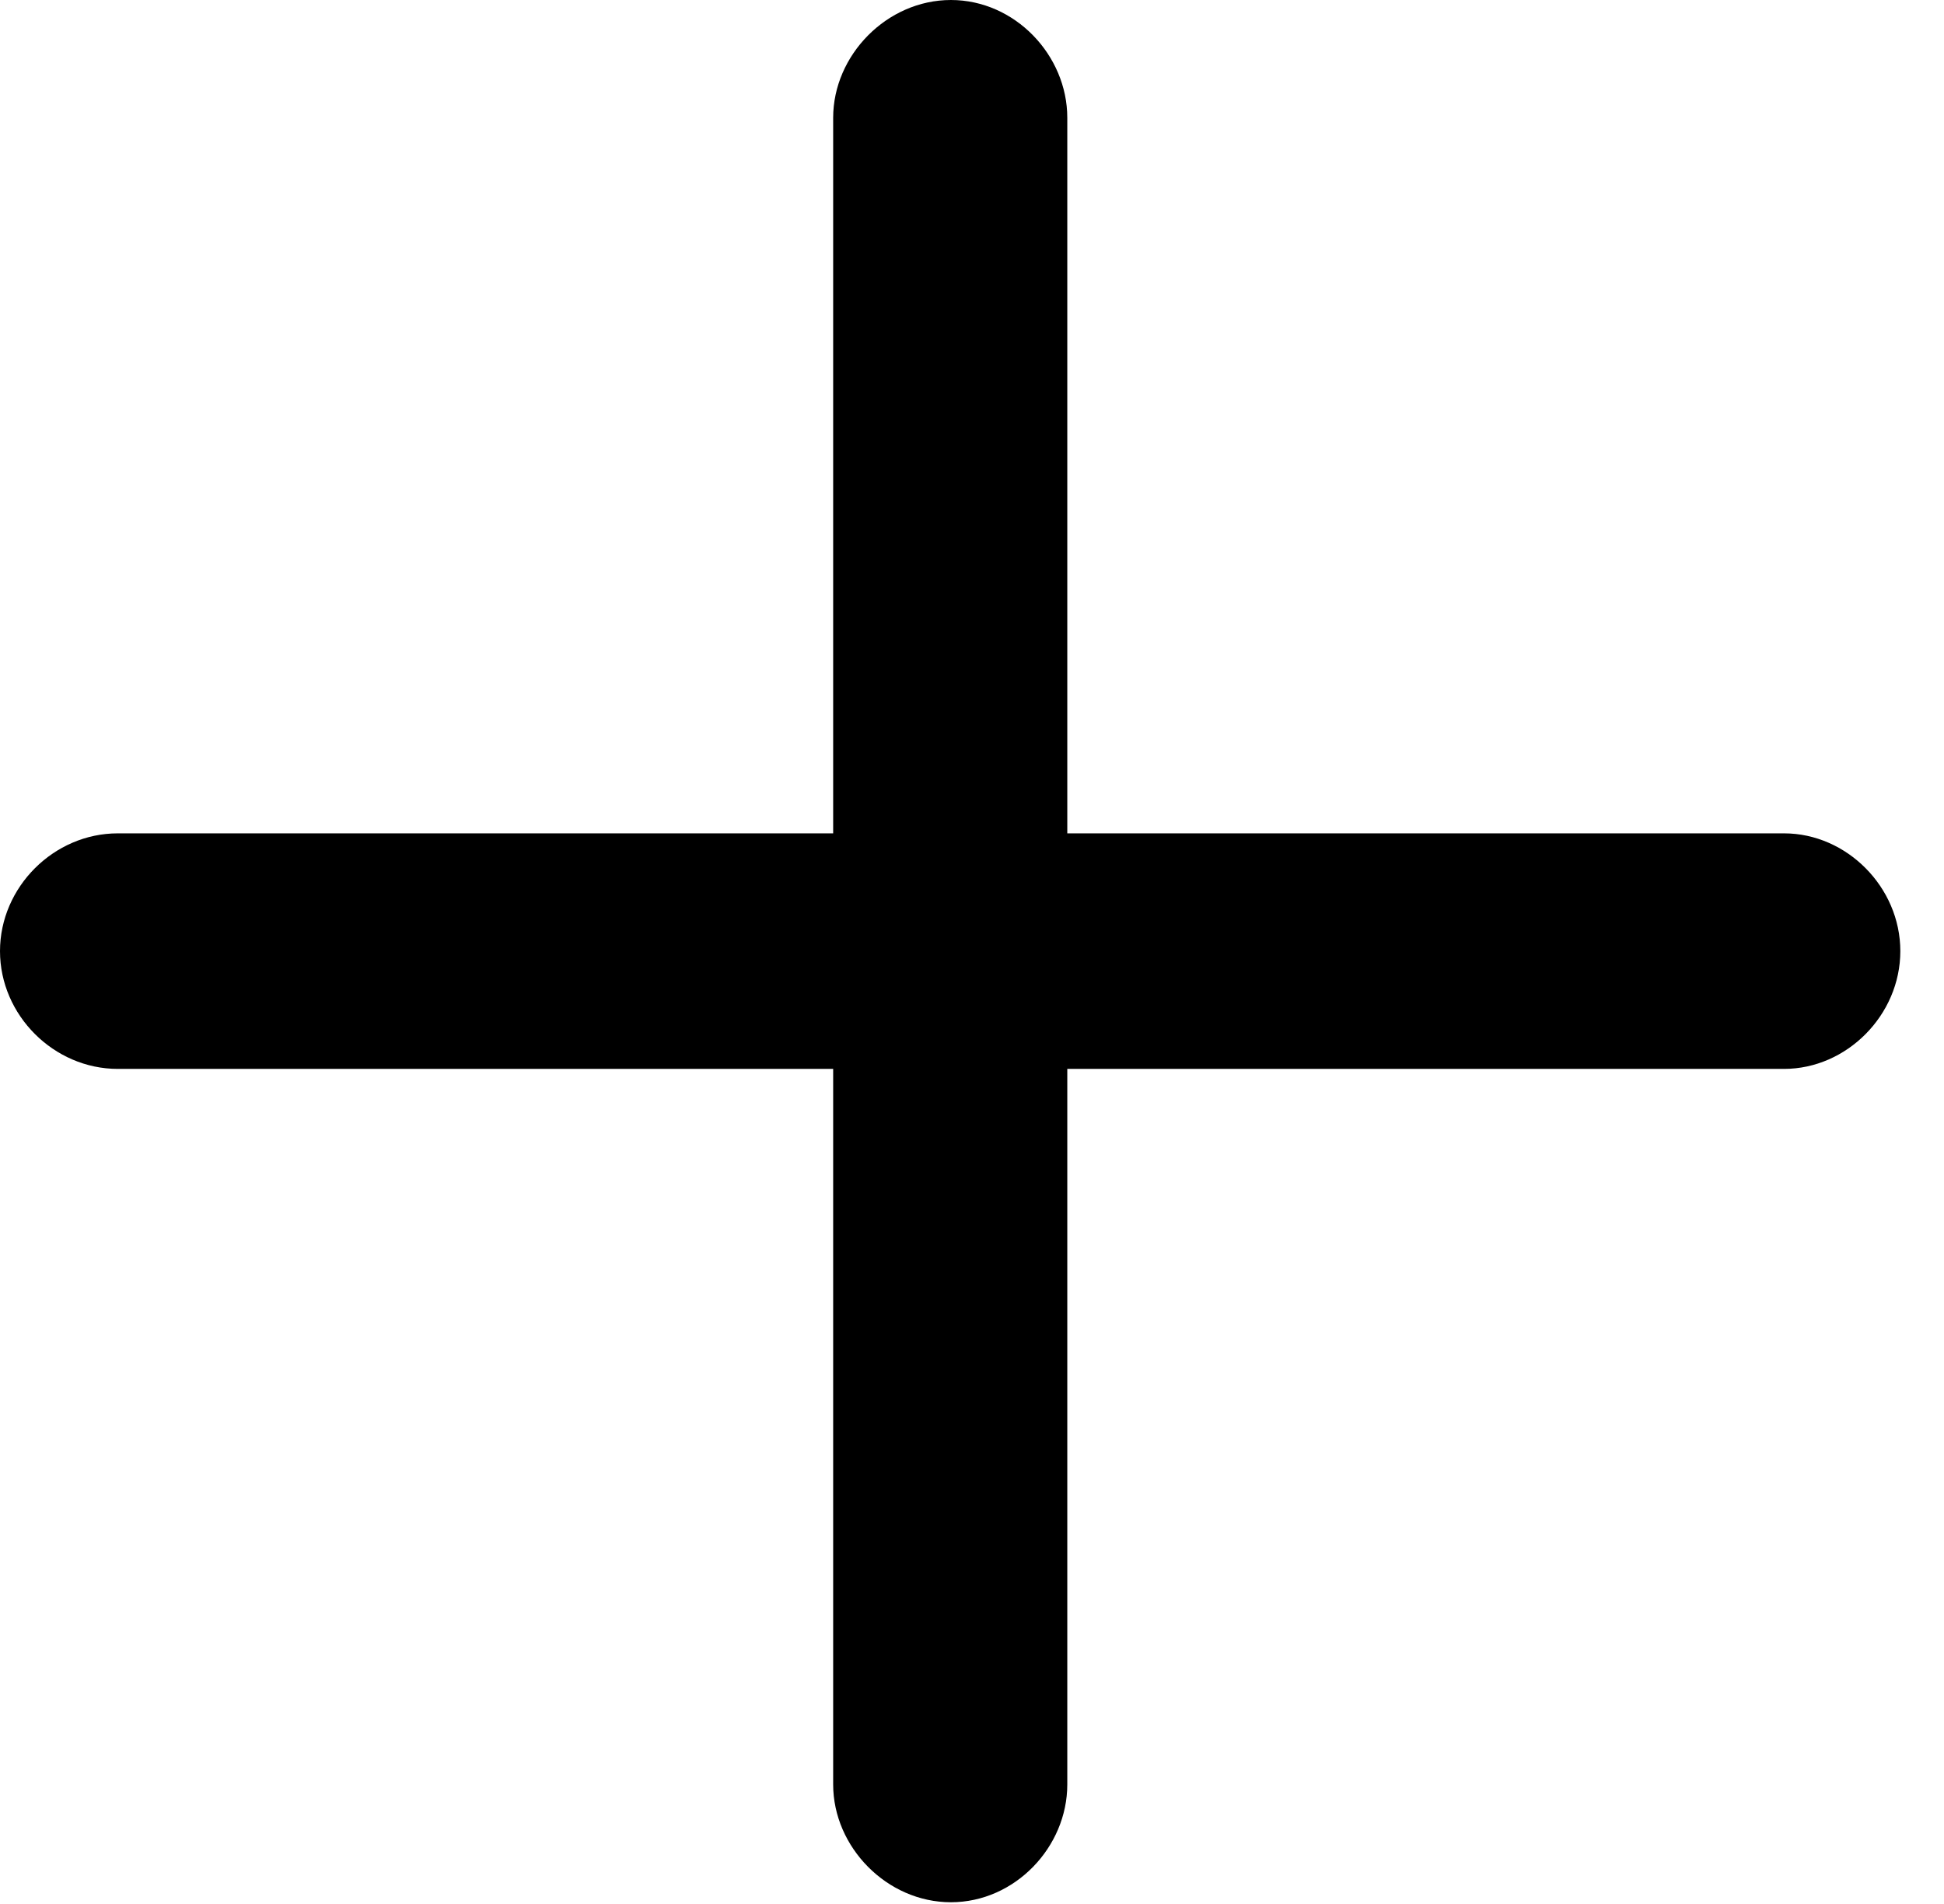
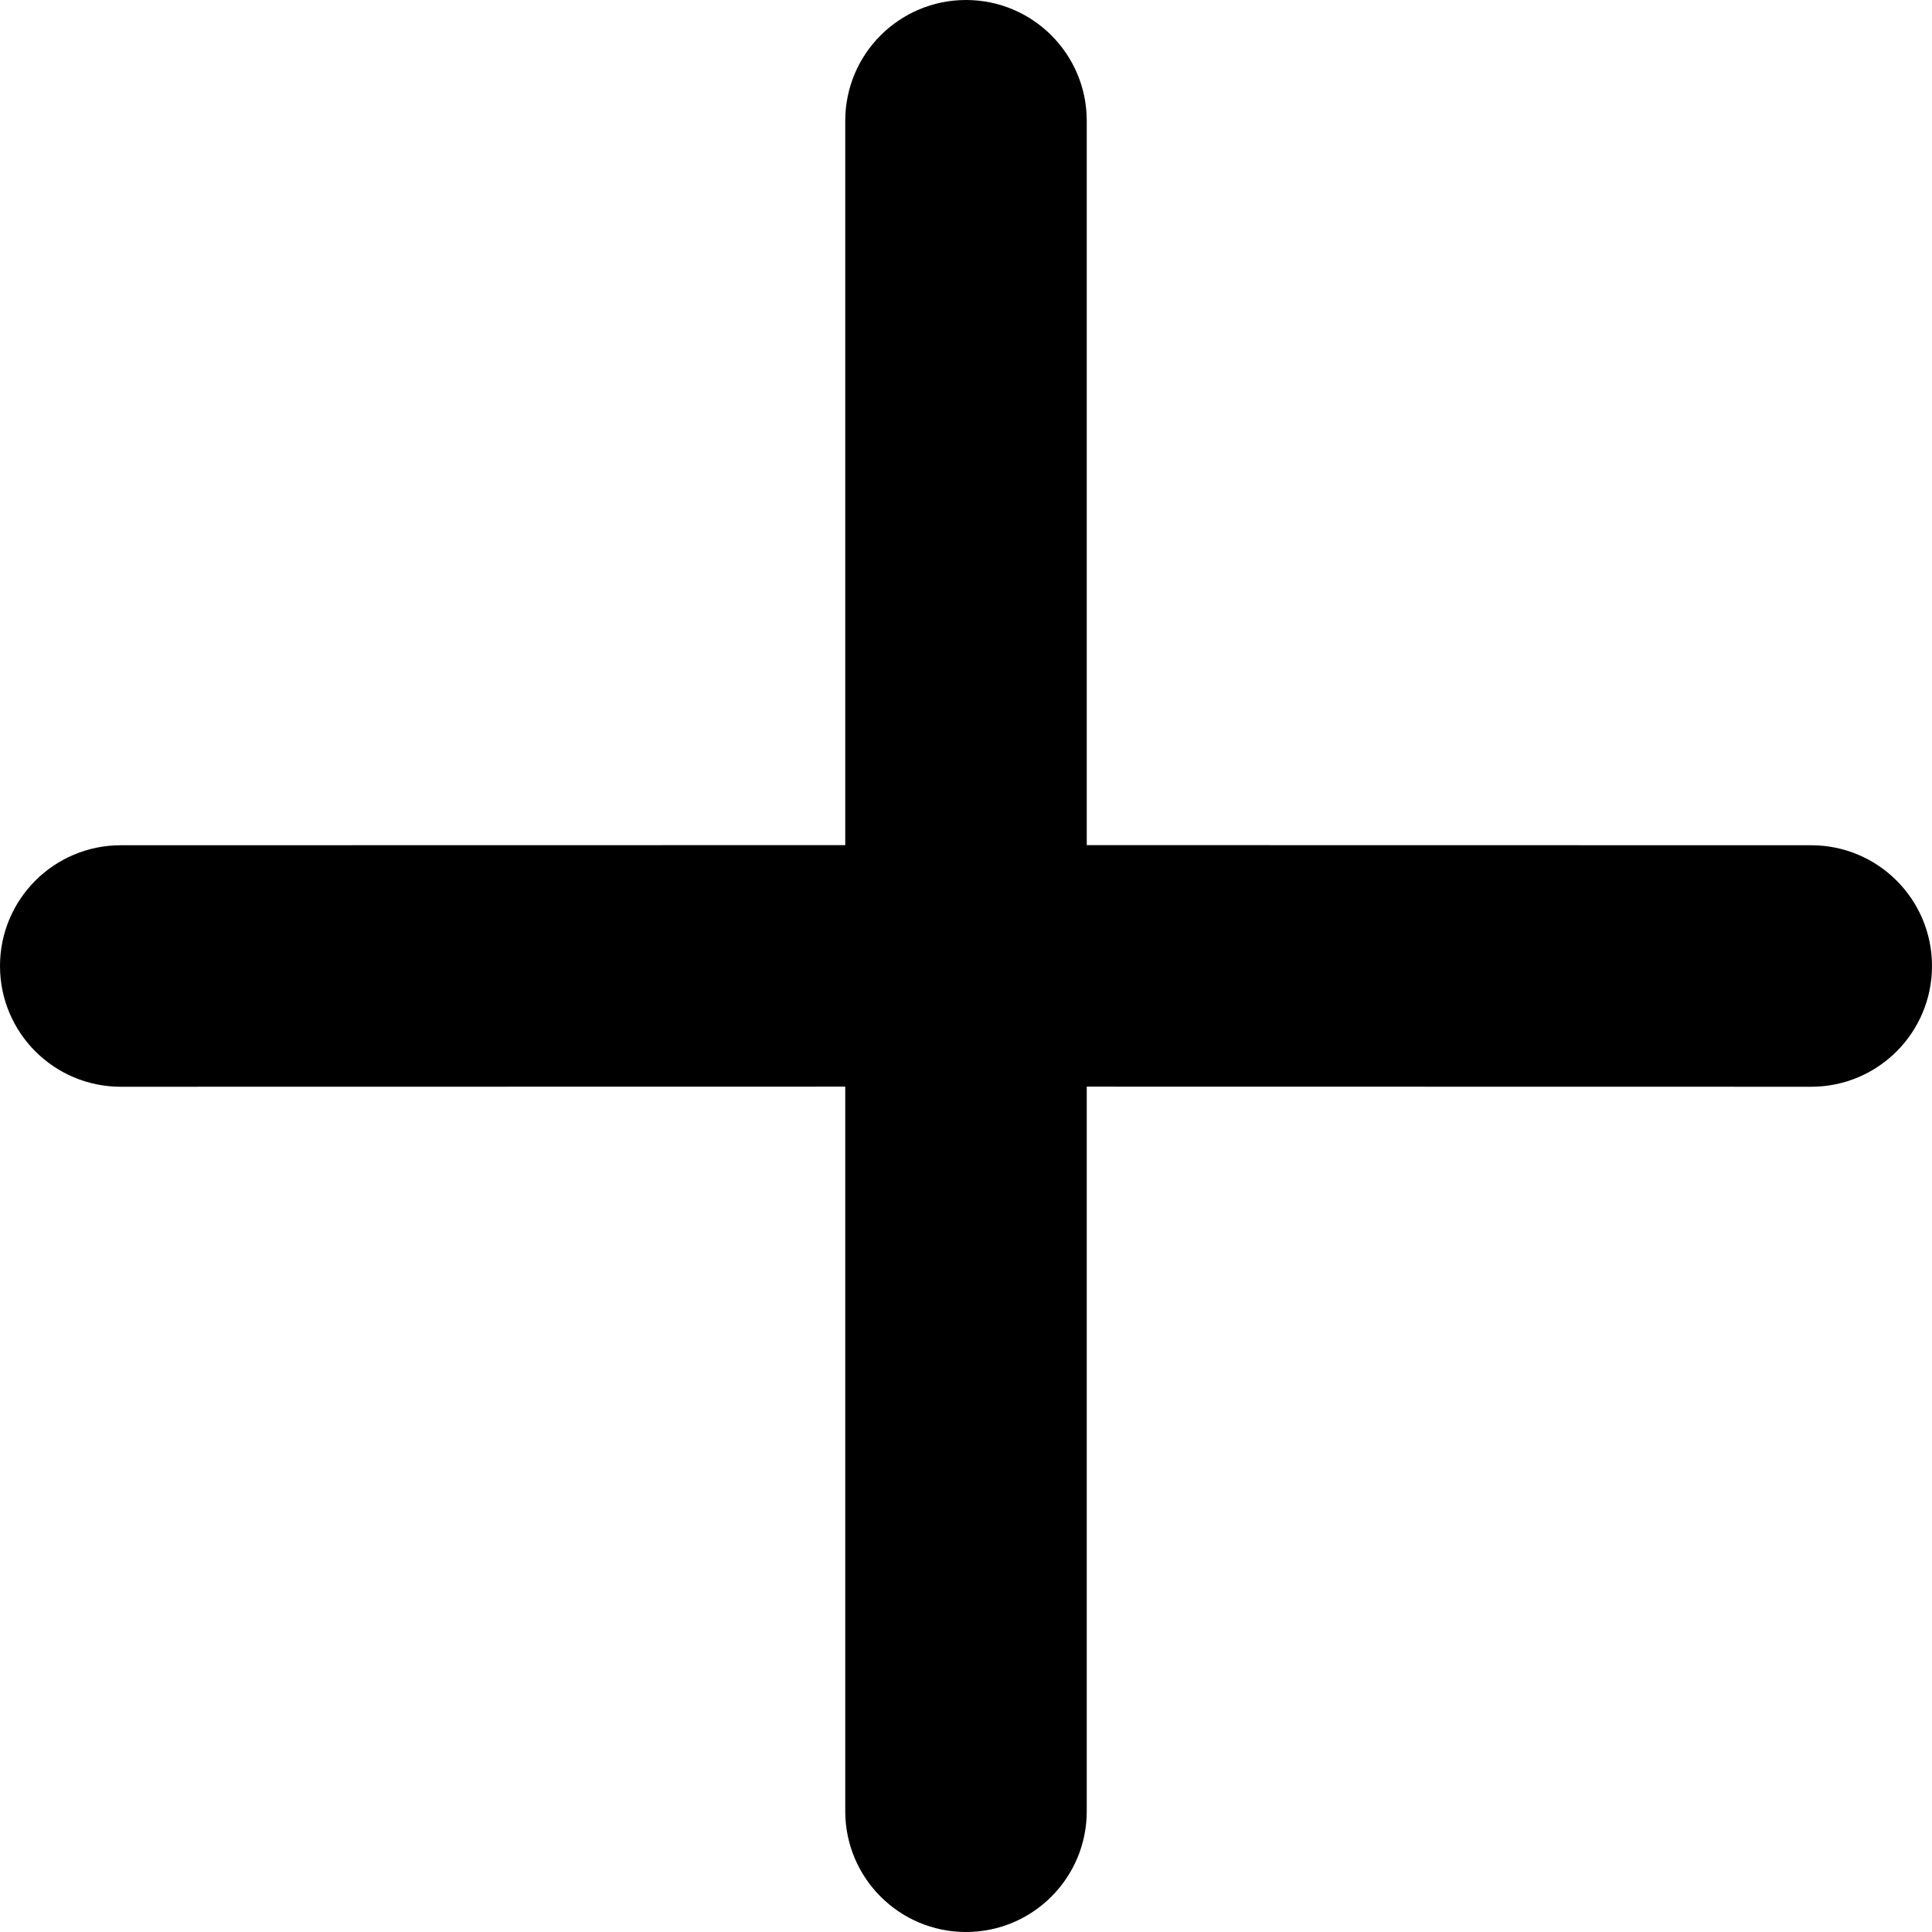
- <svg xmlns="http://www.w3.org/2000/svg" version="1.1" width="15.668" height="15.34">
-   <g>
-     <rect height="15.34" opacity="0" width="15.668" x="0" y="0" />
-     <path d="M0 7.664C0 8.18 0.434 8.613 0.949 8.613L6.715 8.613L6.715 14.379C6.715 14.883 7.148 15.328 7.664 15.328C8.18 15.328 8.602 14.883 8.602 14.379L8.602 8.613L14.379 8.613C14.883 8.613 15.316 8.18 15.316 7.664C15.316 7.148 14.883 6.715 14.379 6.715L8.602 6.715L8.602 0.949C8.602 0.445 8.18 0 7.664 0C7.148 0 6.715 0.445 6.715 0.949L6.715 6.715L0.949 6.715C0.434 6.715 0 7.148 0 7.664Z" />
-   </g>
+ <svg xmlns="http://www.w3.org/2000/svg" viewBox="0 0 16 16">
+   <path d="M8 0a1 1 0 0 1 1 1v5.999L15 7a1 1 0 0 1 0 2l-6-.001V15a1 1 0 0 1-2 0V8.999L1 9a1 1 0 1 1 0-2l6-.001V1a1 1 0 0 1 1-1z" fill="currentColor" fill-rule="evenodd" />
</svg>
